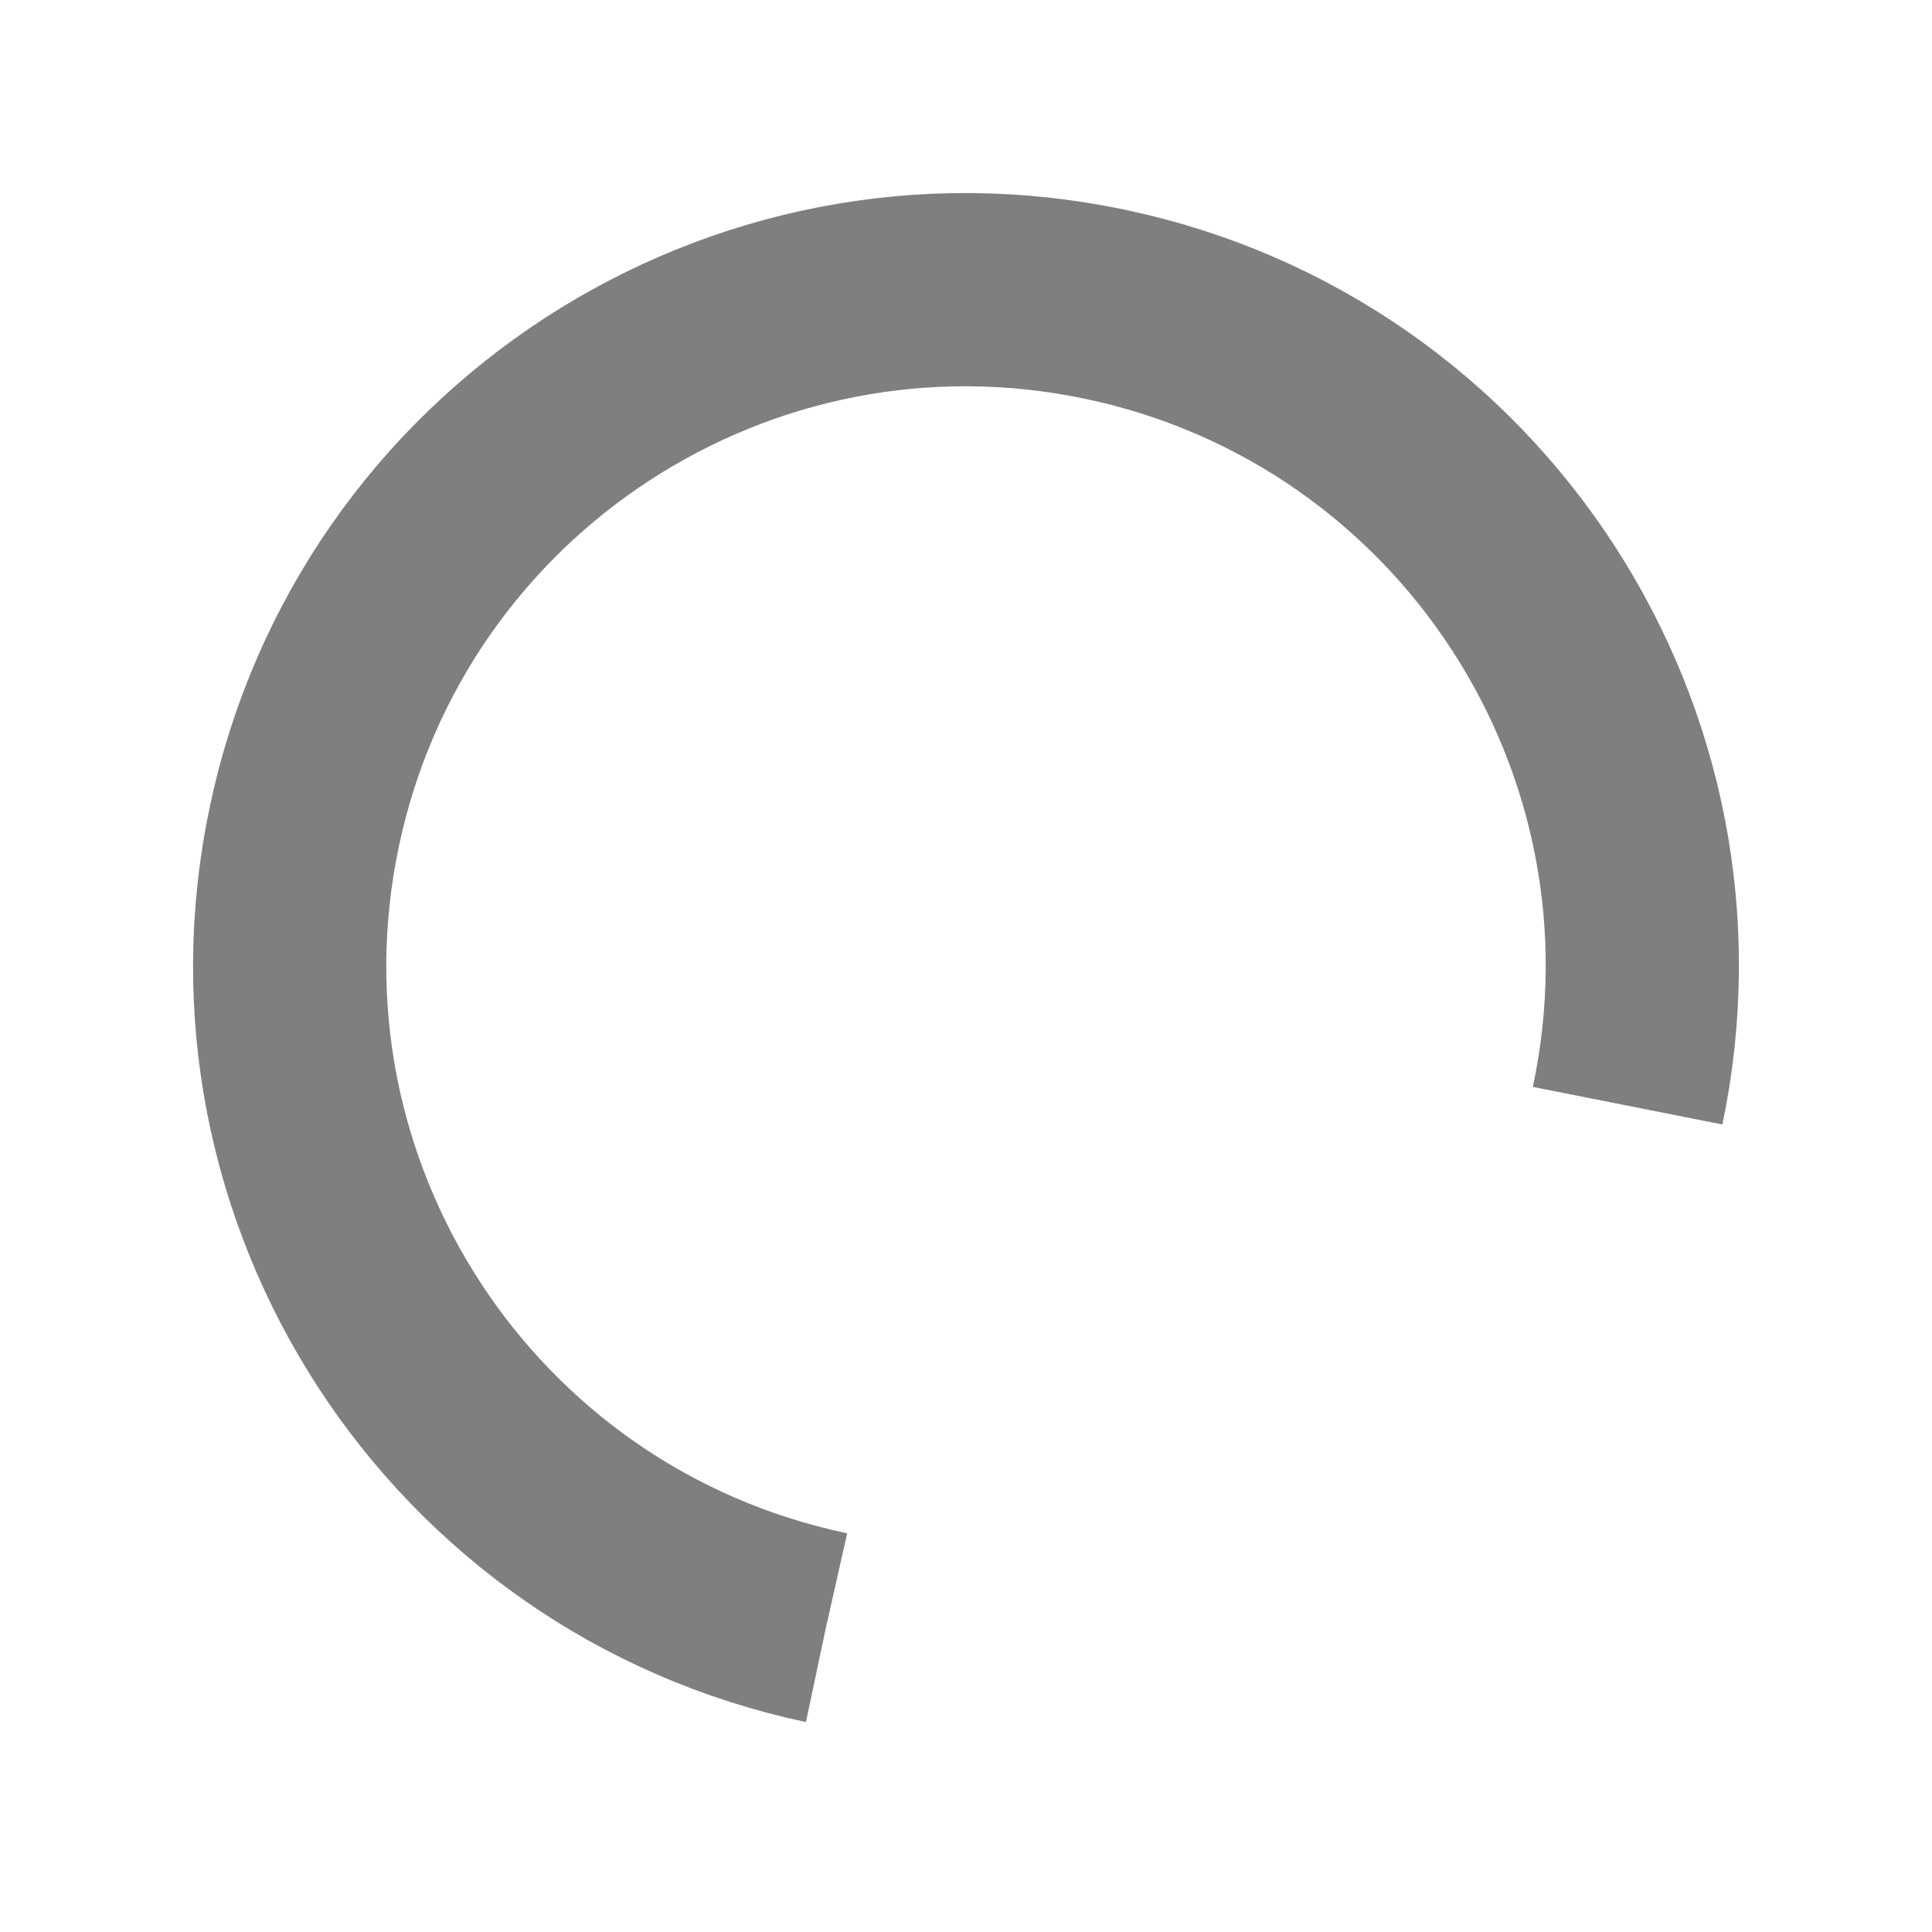
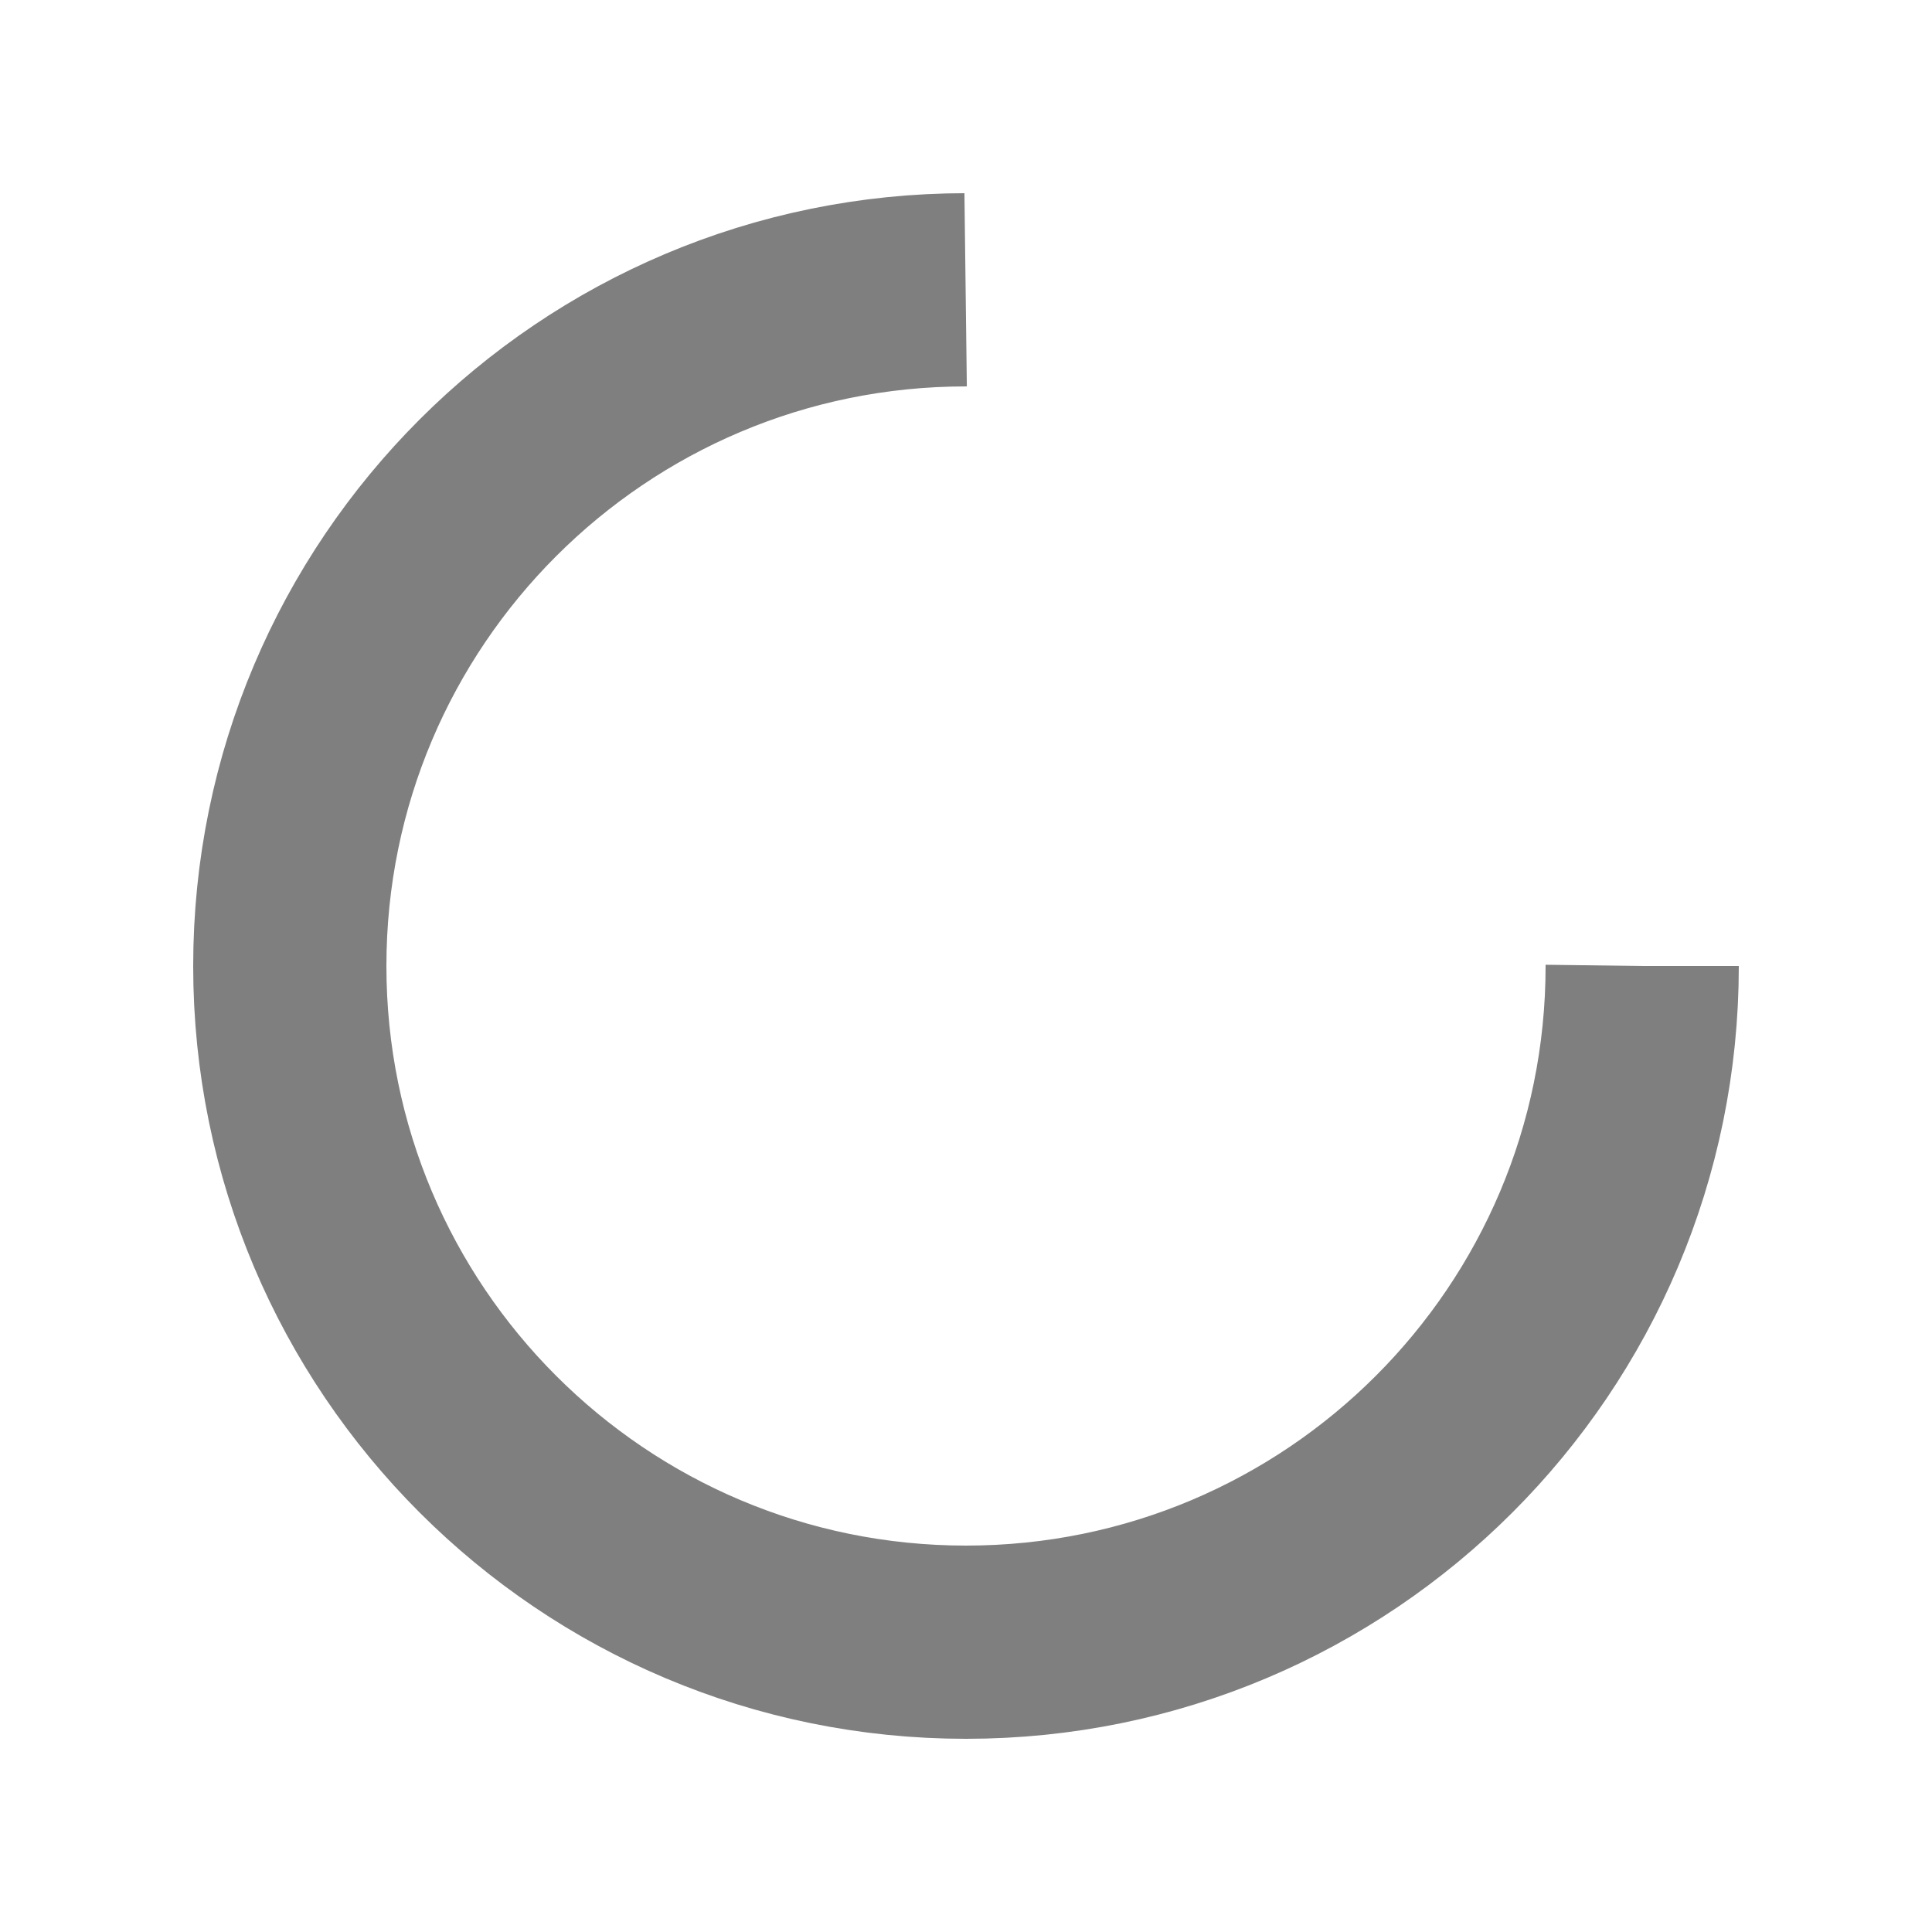
- <svg xmlns="http://www.w3.org/2000/svg" width="100px" height="100px" viewBox="0 0 100 100" preserveAspectRatio="xMidYMid" class="lds-rolling" style="background: none;">
-   <circle cx="50" cy="50" fill="none" ng-attr-stroke="{{config.color}}" ng-attr-stroke-width="{{config.width}}" ng-attr-r="{{config.radius}}" ng-attr-stroke-dasharray="{{config.dasharray}}" stroke="rgba(0, 0, 0, 0.5)" stroke-width="10" r="35" stroke-dasharray="164.934 56.978" transform="rotate(101.953 50 50)">
-     <animateTransform attributeName="transform" type="rotate" calcMode="linear" values="0 50 50;360 50 50" keyTimes="0;1" dur="1s" begin="0s" repeatCount="indefinite" />
-   </circle>
+ <svg xmlns="http://www.w3.org/2000/svg" width="100" height="100" preserveAspectRatio="xMidYMid" class="lds-rolling" style="background:0 0">
+   <circle cx="50" cy="50" fill="none" stroke="rgba(0, 0, 0, 0.5)" stroke-width="10" r="35" stroke-dasharray="164.934 56.978" />
</svg>
